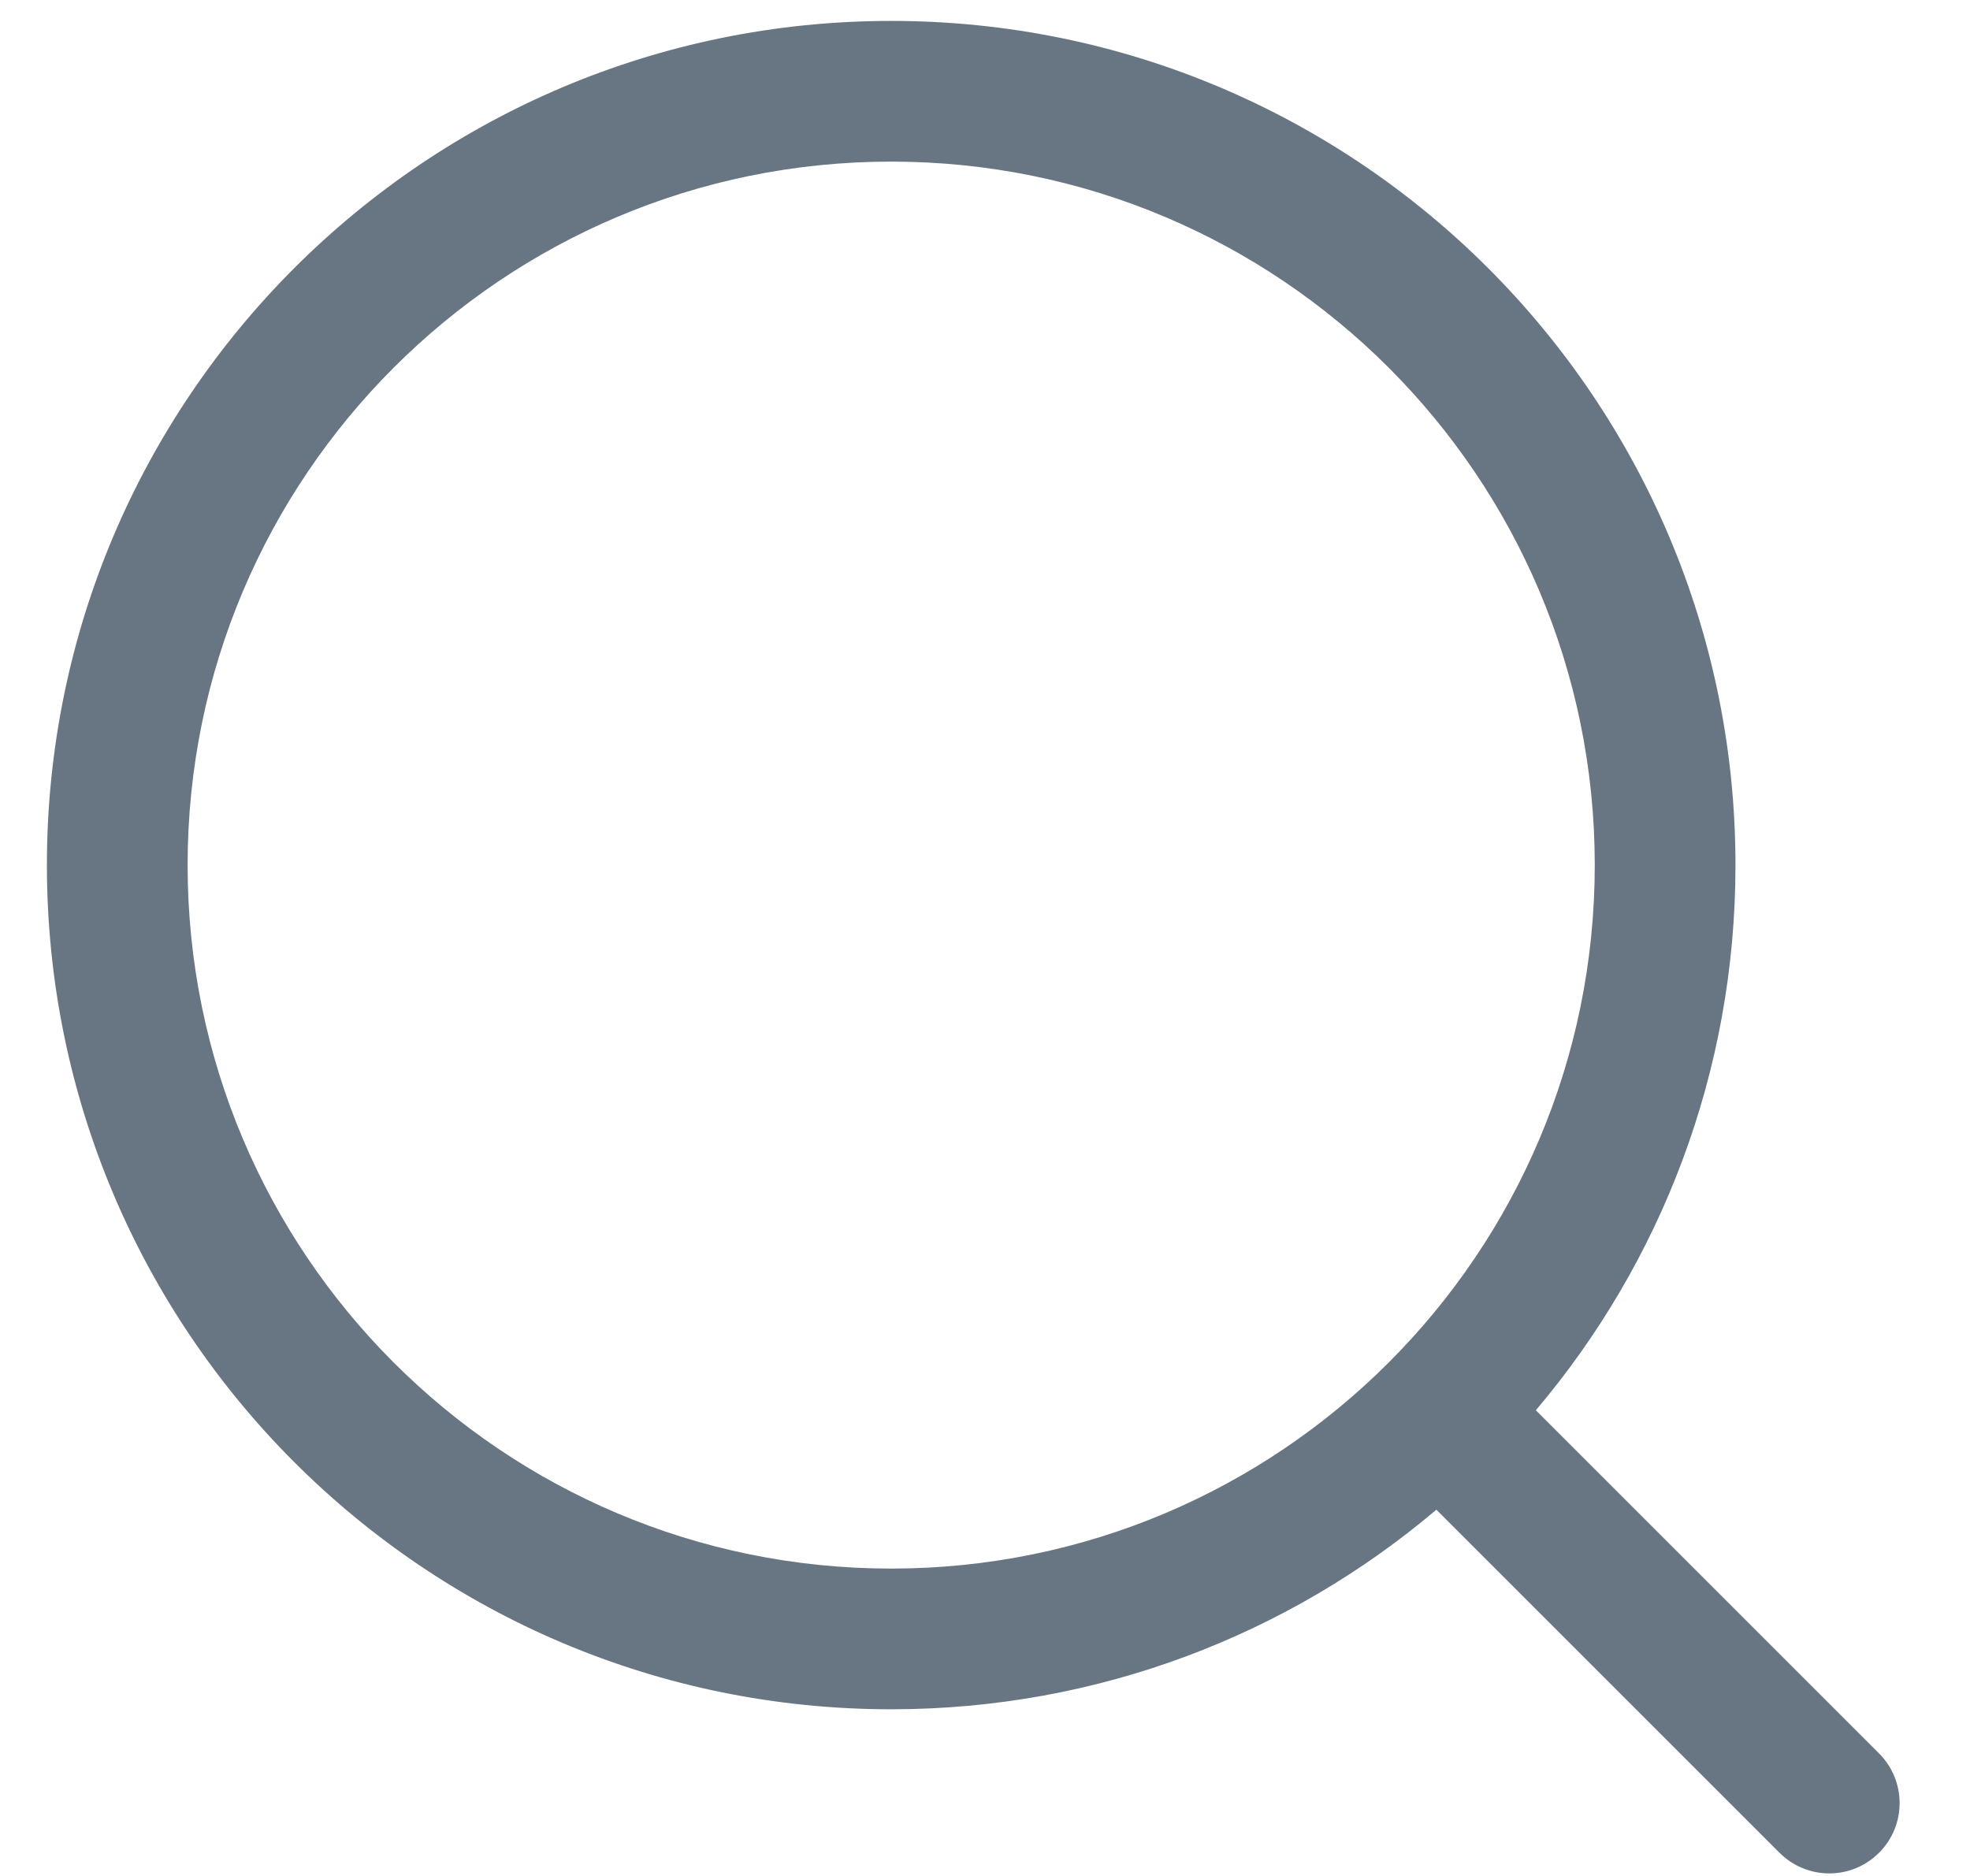
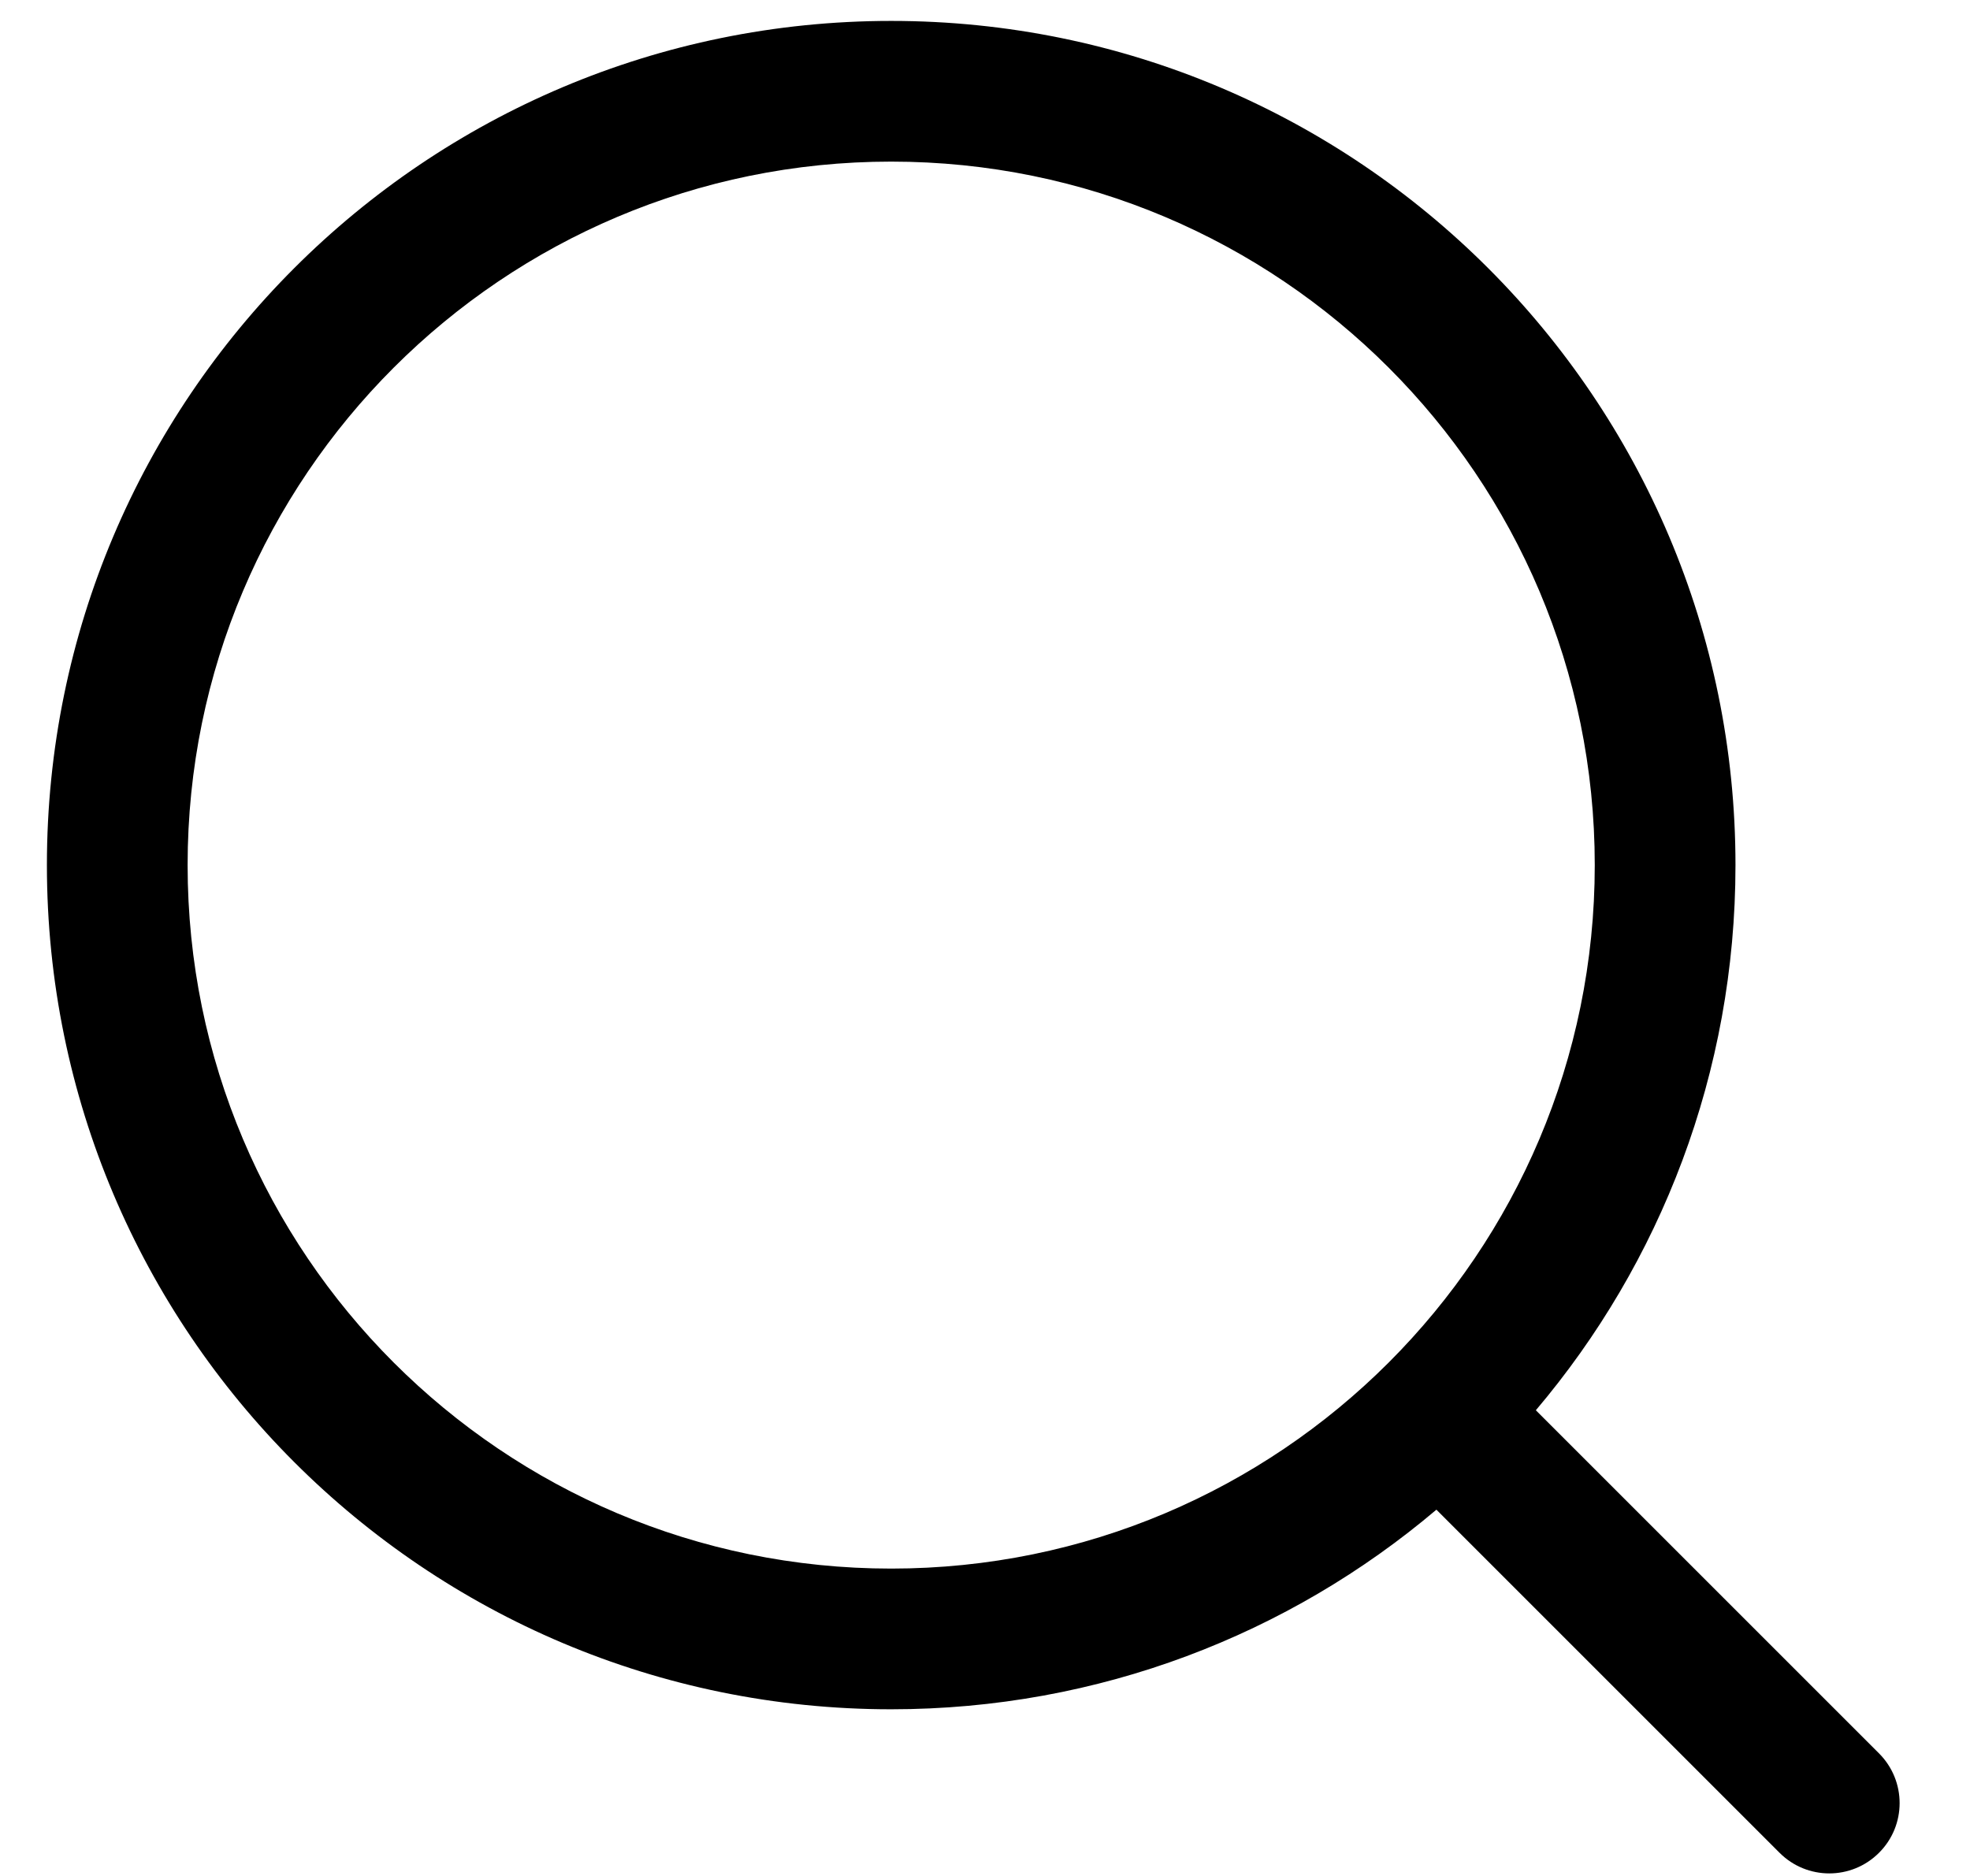
<svg xmlns="http://www.w3.org/2000/svg" width="21" height="20" viewBox="0 0 21 20" fill="none">
-   <path fill-rule="evenodd" clip-rule="evenodd" d="M15.312 16.095C13.744 17.423 11.715 18.223 9.5 18.223C4.529 18.223 0.5 14.194 0.5 9.223C0.5 4.253 4.529 0.223 9.5 0.223C14.471 0.223 18.5 4.253 18.5 9.223C18.5 11.438 17.7 13.467 16.372 15.035L20.03 18.693C20.323 18.986 20.323 19.461 20.03 19.753C19.737 20.046 19.263 20.046 18.97 19.753L15.312 16.095ZM17 9.223C17 13.365 13.642 16.723 9.5 16.723C5.358 16.723 2 13.365 2 9.223C2 5.081 5.358 1.723 9.5 1.723C13.642 1.723 17 5.081 17 9.223Z" fill="#687684" />
+   <path fill-rule="evenodd" clip-rule="evenodd" d="M15.312 16.095C13.744 17.423 11.715 18.223 9.5 18.223C4.529 18.223 0.5 14.194 0.5 9.223C0.5 4.253 4.529 0.223 9.5 0.223C14.471 0.223 18.5 4.253 18.5 9.223C18.5 11.438 17.7 13.467 16.372 15.035L20.03 18.693C20.323 18.986 20.323 19.461 20.03 19.753C19.737 20.046 19.263 20.046 18.97 19.753L15.312 16.095ZM17 9.223C17 13.365 13.642 16.723 9.5 16.723C5.358 16.723 2 13.365 2 9.223C2 5.081 5.358 1.723 9.5 1.723C13.642 1.723 17 5.081 17 9.223Z" fill="#000000" />
</svg>
